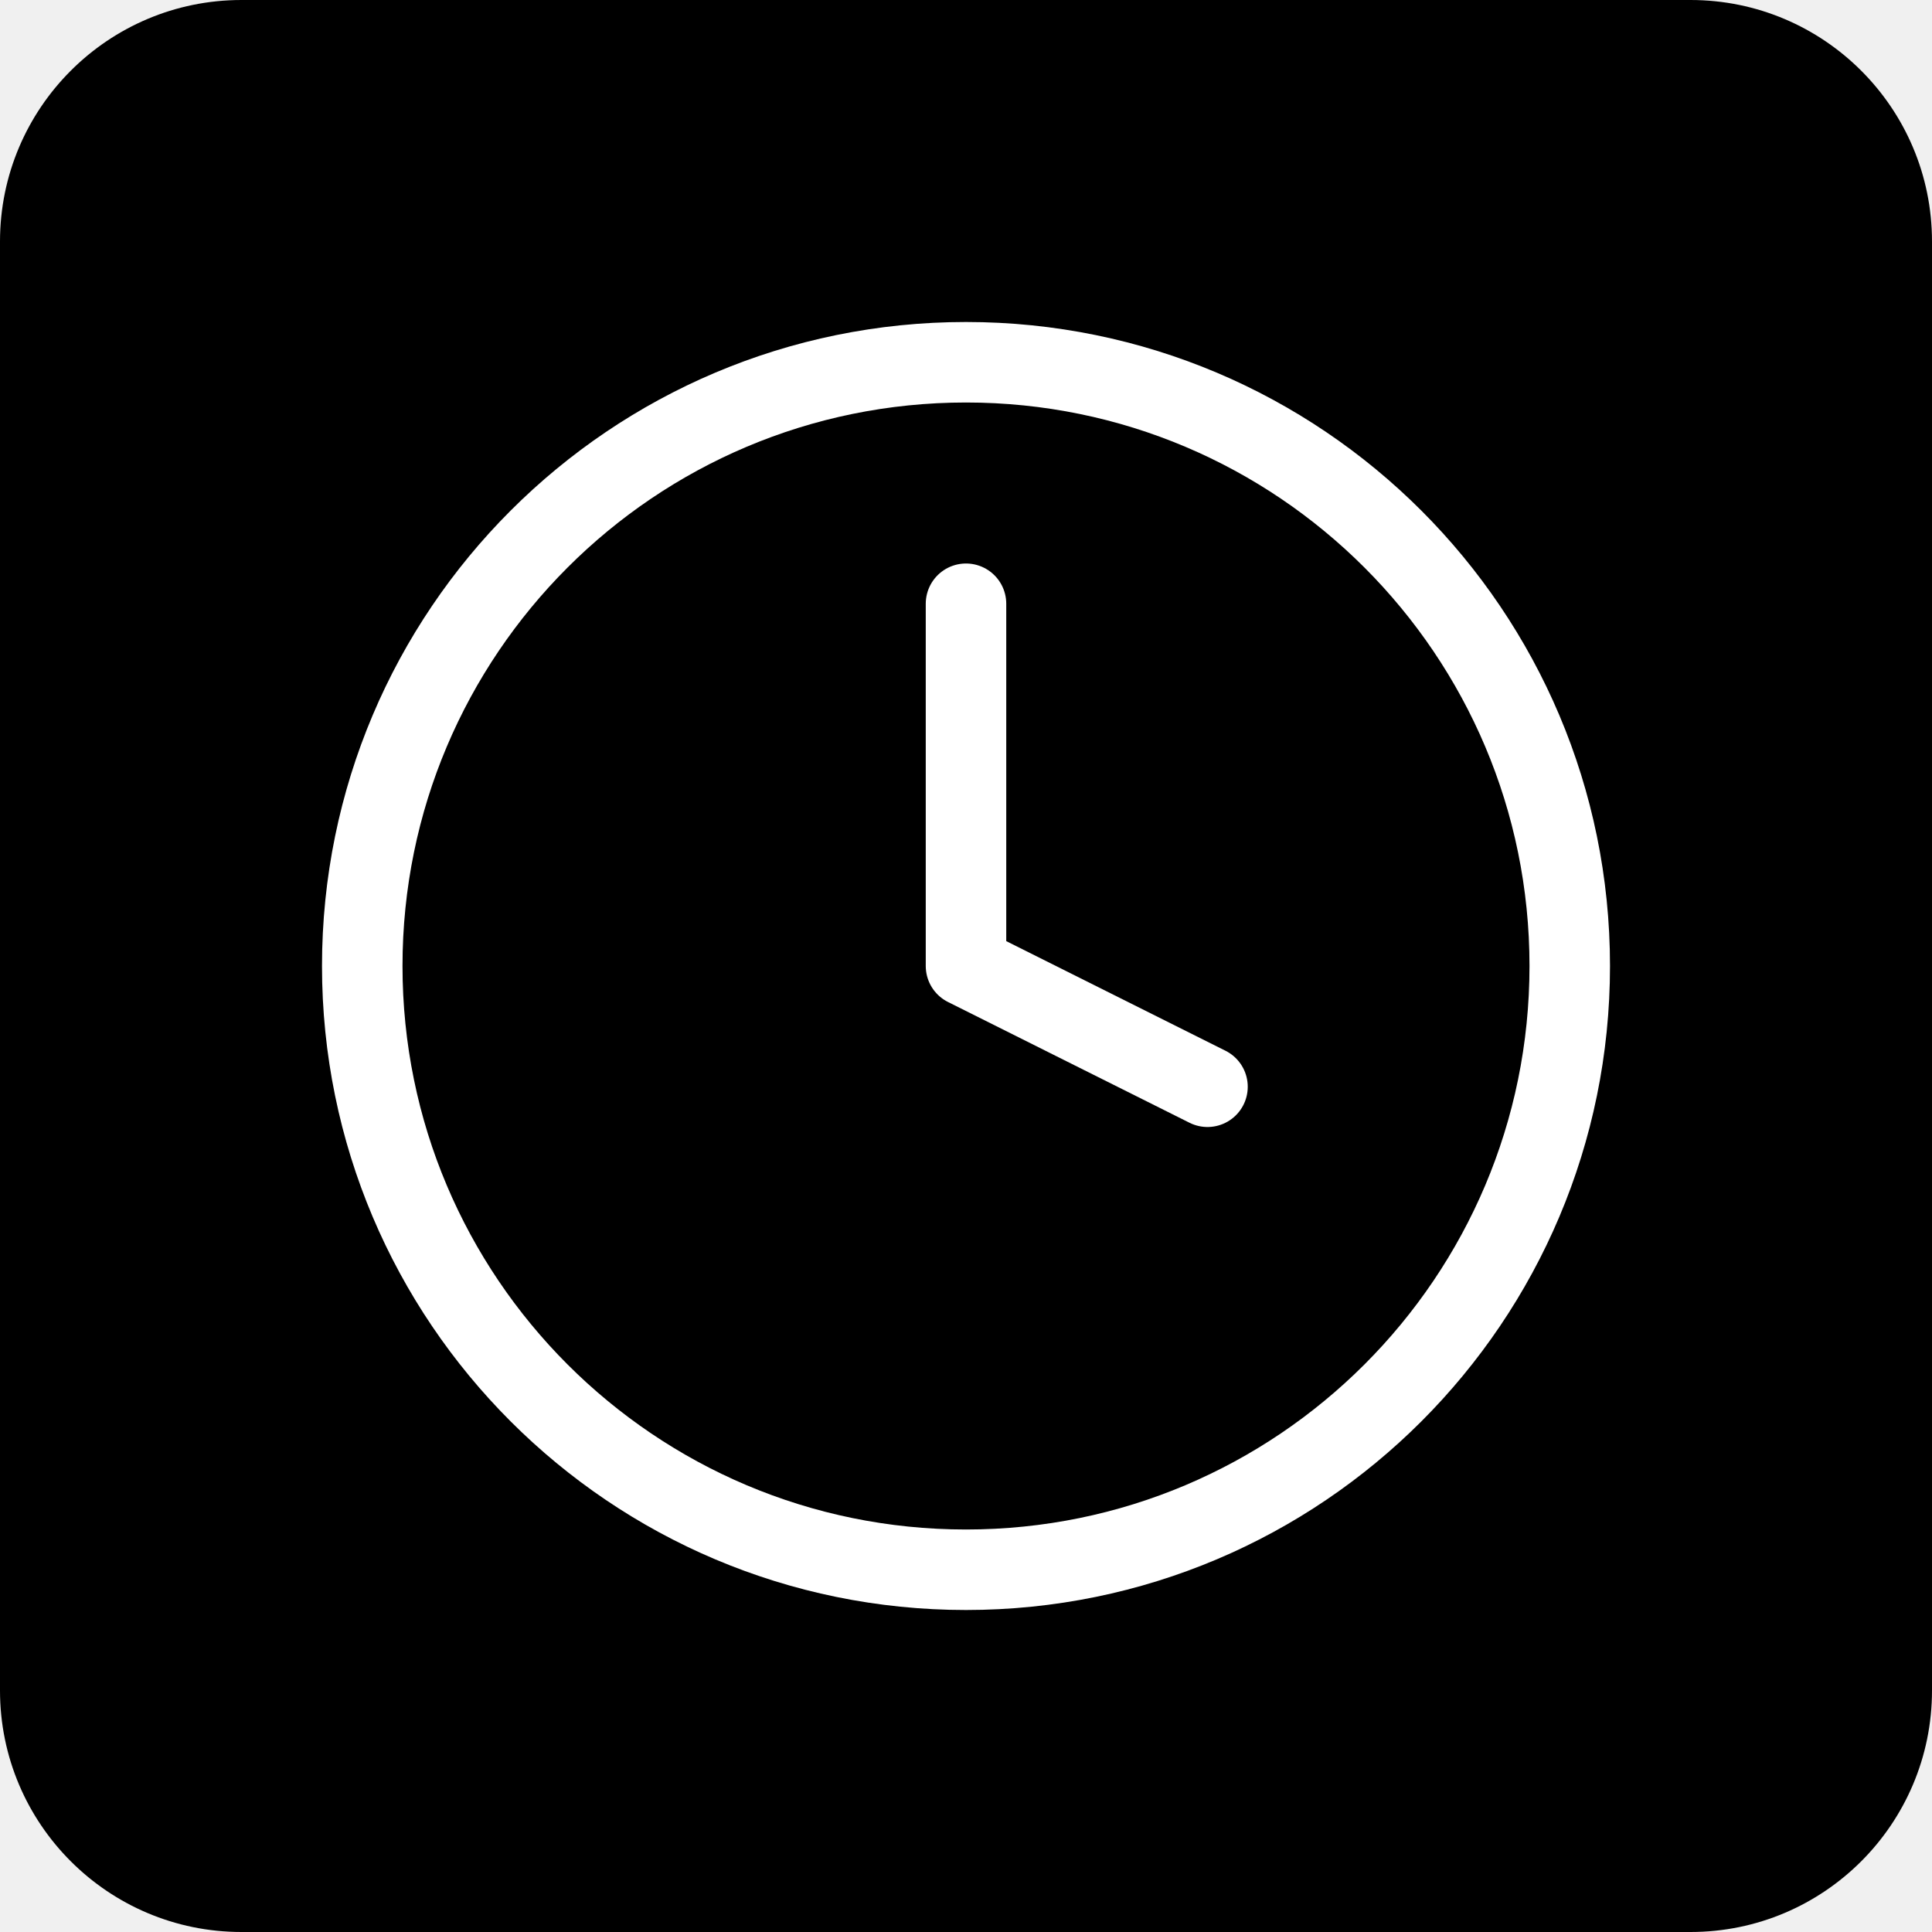
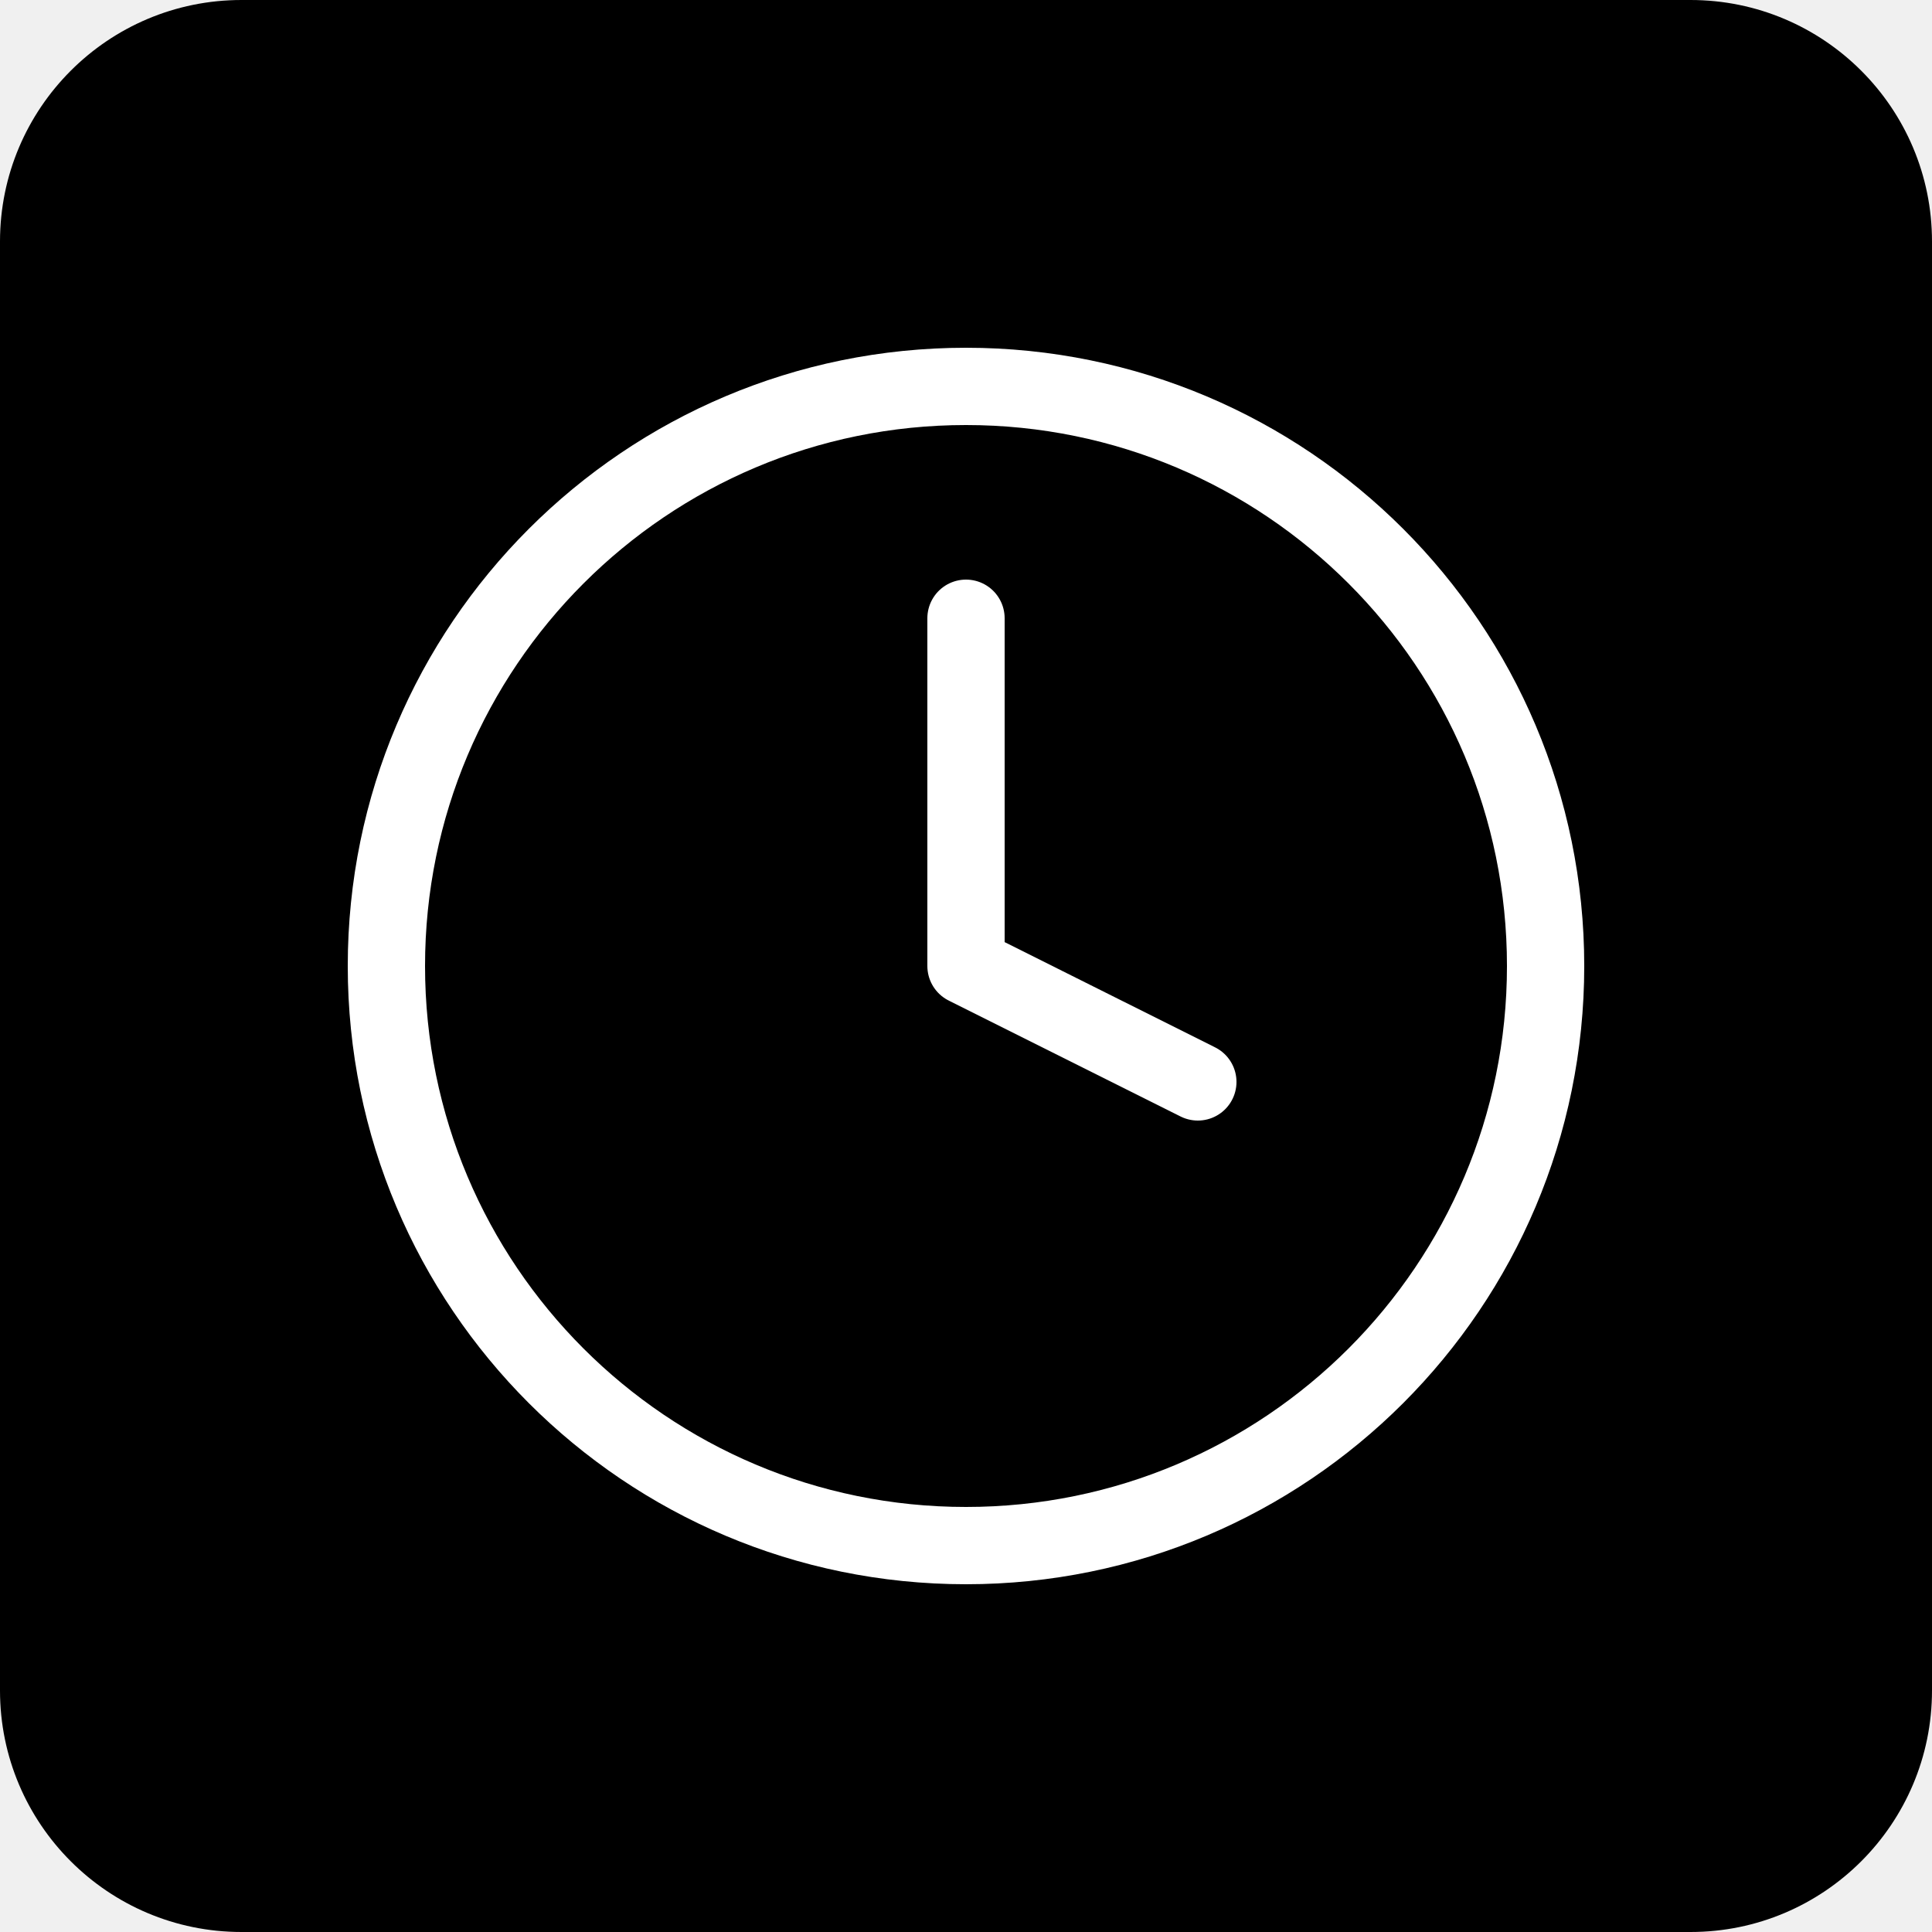
<svg xmlns="http://www.w3.org/2000/svg" viewBox="0 0 192 192" fill="none">
  <rect width="192" height="192" rx="24" fill="#000000" />
-   <circle cx="96" cy="96" r="60" fill="none" stroke="#ffffff" stroke-width="8" />
-   <polyline points="96,60 96,96 120,108" fill="none" stroke="#ffffff" stroke-width="8" stroke-linecap="round" stroke-linejoin="round" />
+   <circle cx="96" cy="96" r="57.6" fill="none" stroke="#ffffff" stroke-width="7.68" />
+   <polyline points="96,61.44 96,96 119.04,107.52" fill="none" stroke="#ffffff" stroke-width="7.68" stroke-linecap="round" stroke-linejoin="round" />
</svg>
